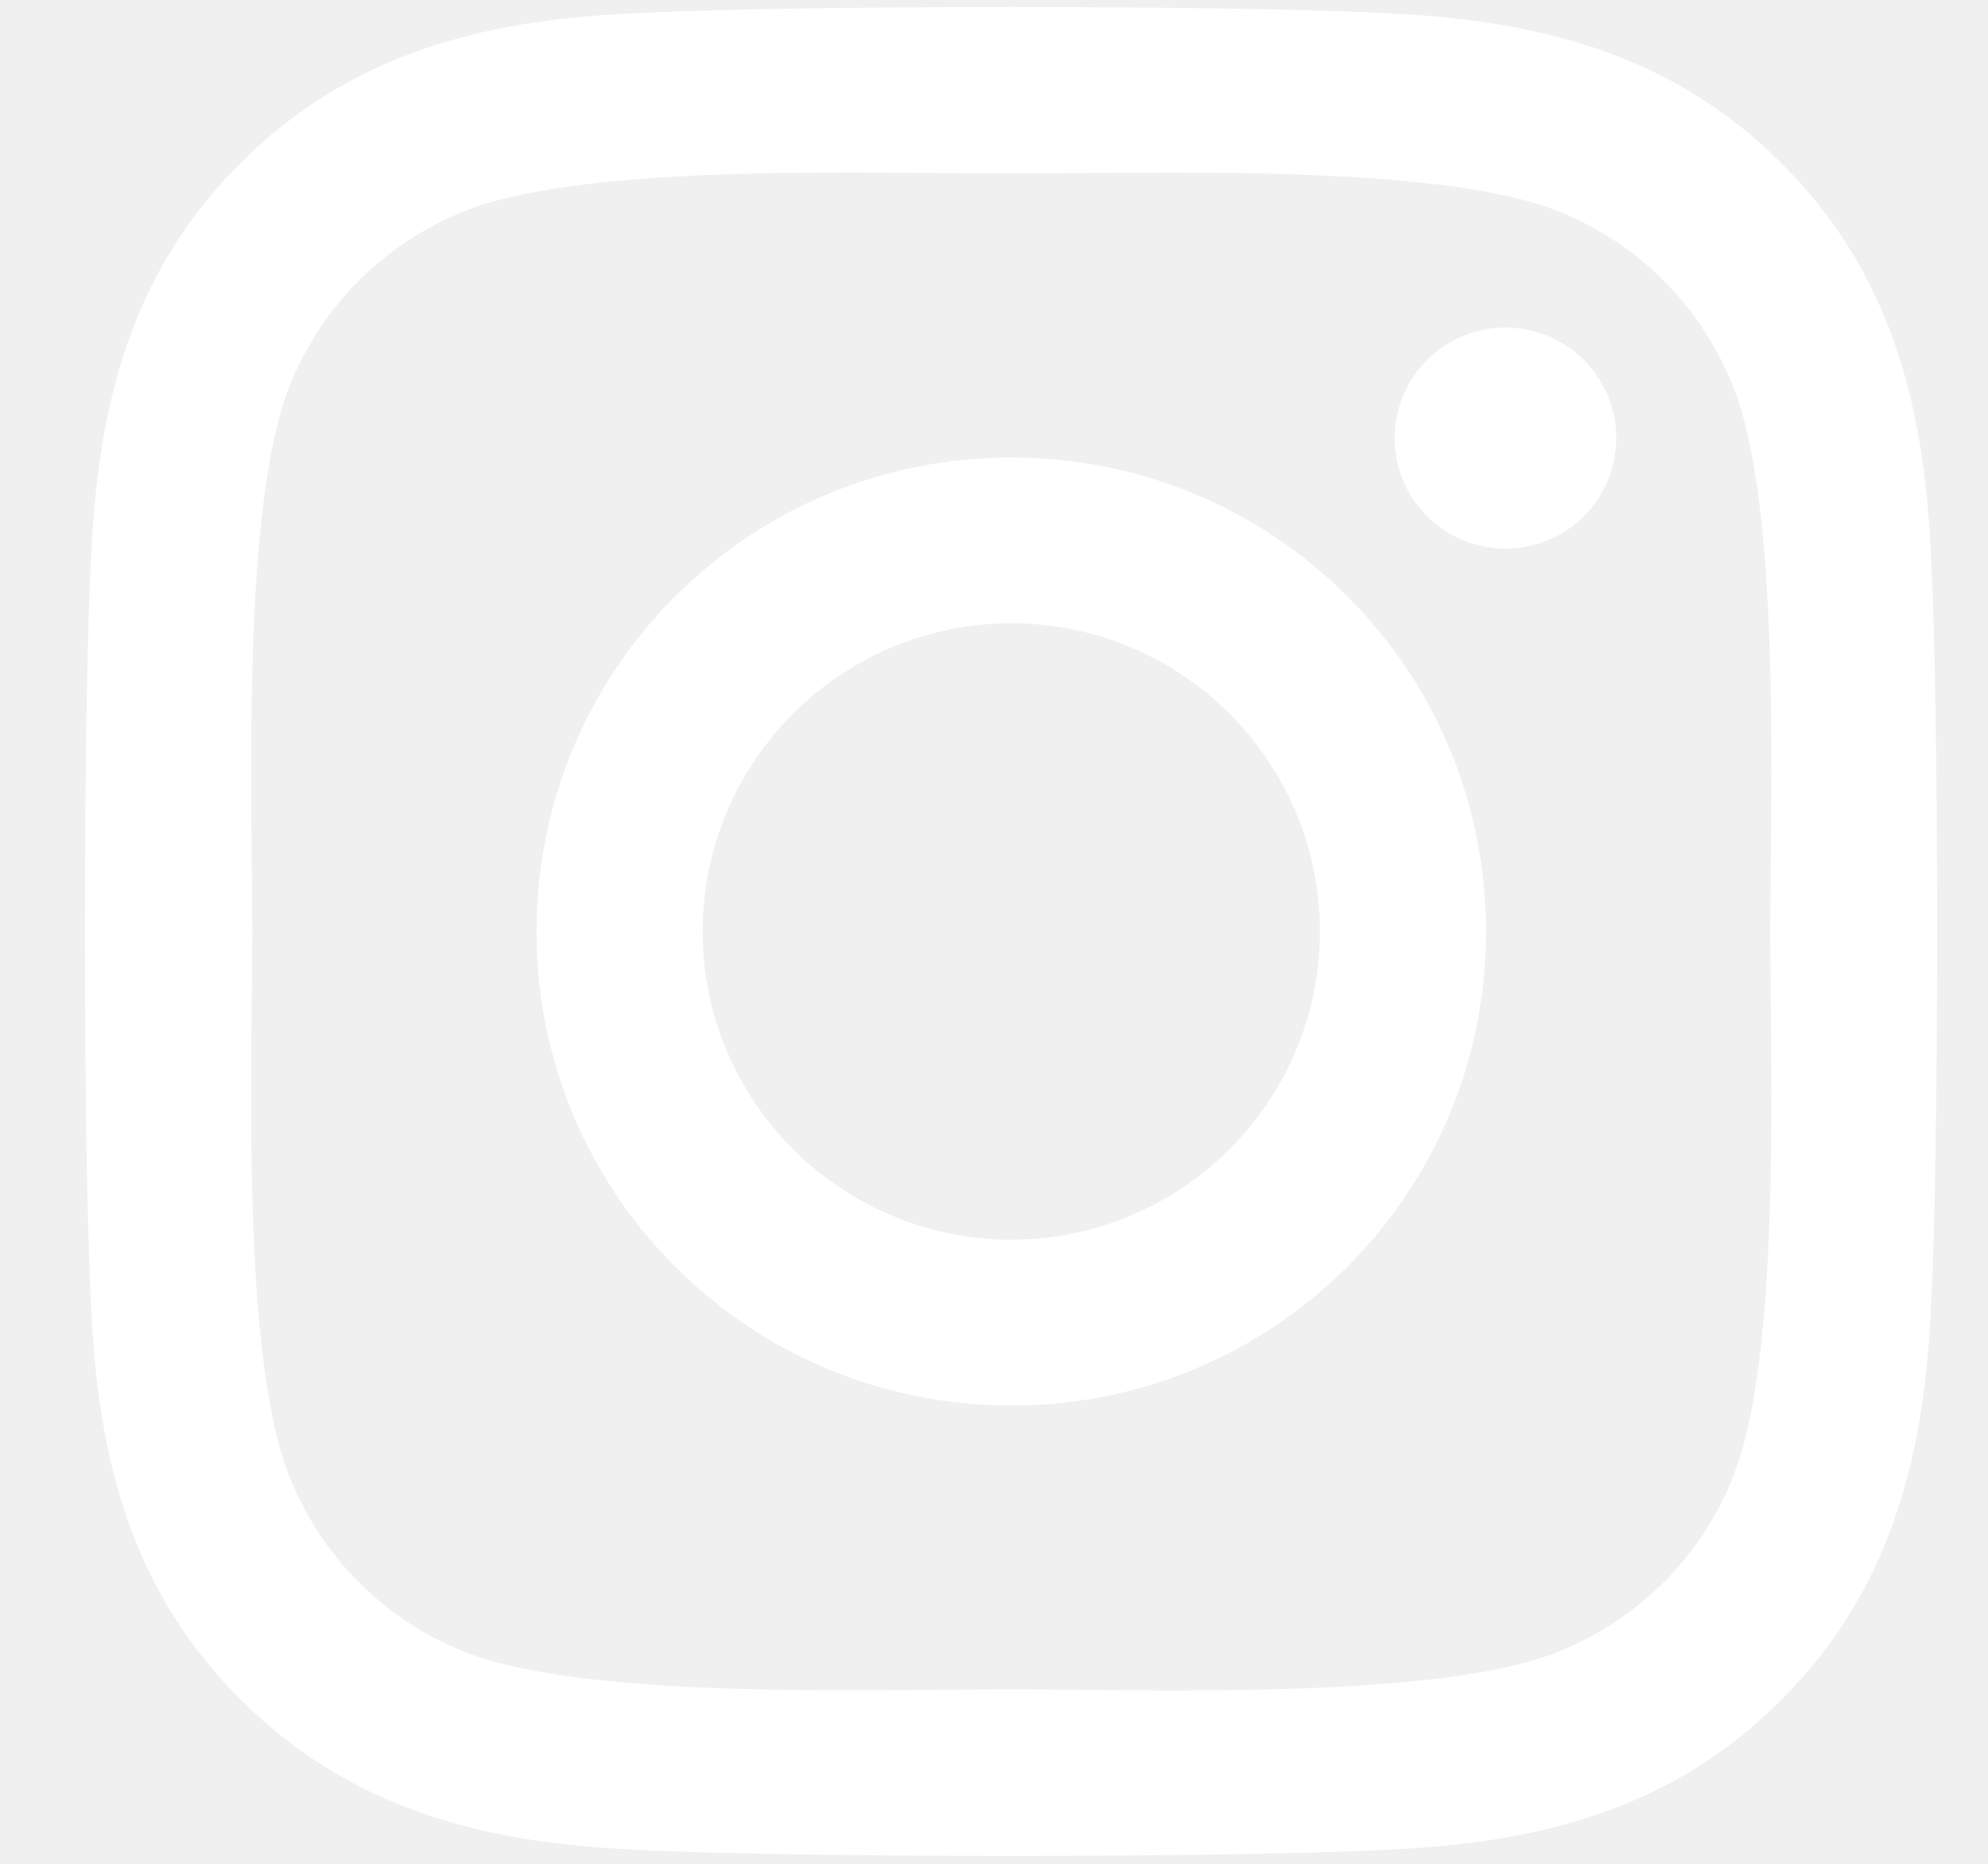
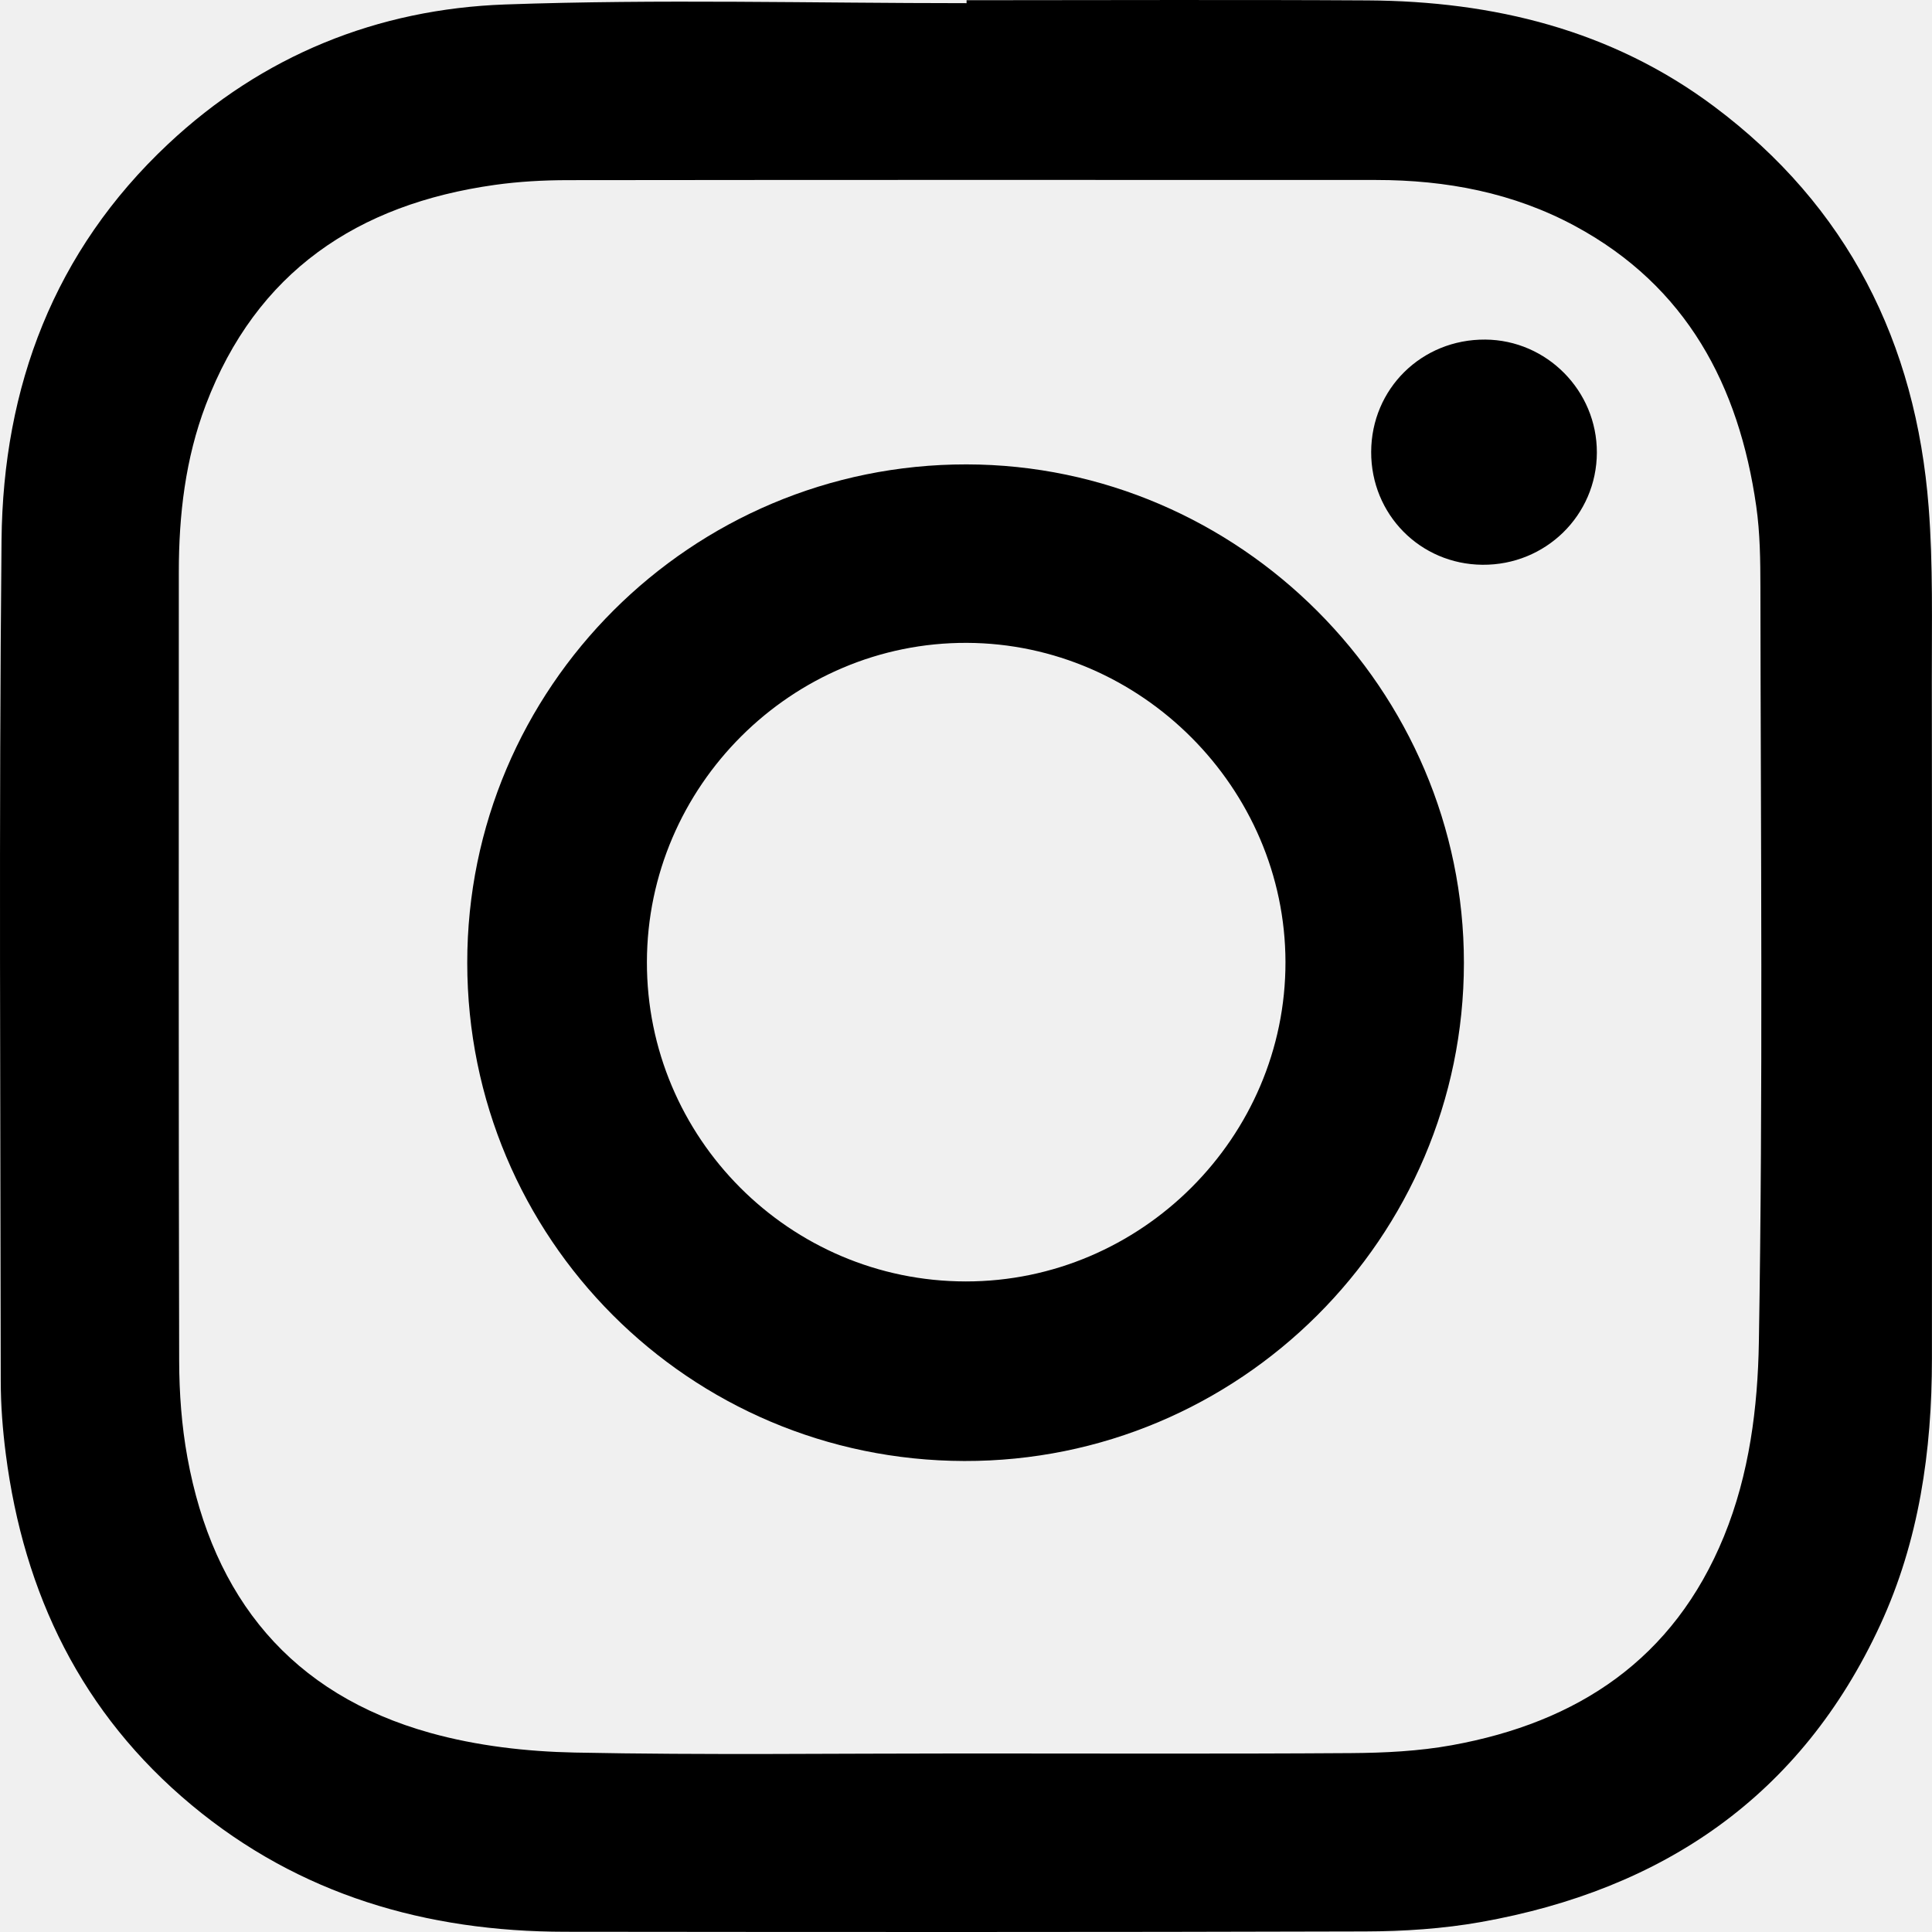
- <svg xmlns="http://www.w3.org/2000/svg" width="16" height="15" viewBox="0 0 16 15" fill="none">
-   <path d="M8.139 3.682C6.024 3.682 4.318 5.385 4.318 7.497C4.318 9.608 6.024 11.312 8.139 11.312C10.254 11.312 11.96 9.608 11.96 7.497C11.96 5.385 10.254 3.682 8.139 3.682ZM8.139 9.977C6.772 9.977 5.655 8.865 5.655 7.497C5.655 6.129 6.769 5.016 8.139 5.016C9.509 5.016 10.623 6.129 10.623 7.497C10.623 8.865 9.506 9.977 8.139 9.977ZM13.008 3.526C13.008 4.02 12.609 4.415 12.117 4.415C11.621 4.415 11.225 4.017 11.225 3.526C11.225 3.034 11.624 2.636 12.117 2.636C12.609 2.636 13.008 3.034 13.008 3.526ZM15.539 4.429C15.482 3.237 15.209 2.181 14.335 1.311C13.463 0.441 12.406 0.169 11.212 0.109C9.981 0.039 6.293 0.039 5.063 0.109C3.872 0.165 2.815 0.438 1.94 1.308C1.065 2.177 0.796 3.233 0.736 4.425C0.666 5.654 0.666 9.336 0.736 10.565C0.793 11.757 1.065 12.812 1.94 13.682C2.815 14.552 3.869 14.825 5.063 14.884C6.293 14.954 9.981 14.954 11.212 14.884C12.406 14.828 13.463 14.556 14.335 13.682C15.206 12.812 15.479 11.757 15.539 10.565C15.608 9.336 15.608 5.657 15.539 4.429ZM13.949 11.883C13.69 12.534 13.187 13.035 12.532 13.297C11.551 13.686 9.223 13.596 8.139 13.596C7.055 13.596 4.723 13.682 3.746 13.297C3.094 13.038 2.592 12.537 2.329 11.883C1.94 10.903 2.03 8.579 2.03 7.497C2.03 6.414 1.943 4.087 2.329 3.111C2.588 2.46 3.091 1.958 3.746 1.696C4.727 1.308 7.055 1.397 8.139 1.397C9.223 1.397 11.555 1.311 12.532 1.696C13.184 1.955 13.686 2.456 13.949 3.111C14.338 4.09 14.248 6.414 14.248 7.497C14.248 8.579 14.338 10.907 13.949 11.883Z" fill="white" />
+ <svg xmlns="http://www.w3.org/2000/svg" enable-background="new 0 0 1024 1024" height="1024px" id="Layer_1" version="1.1" viewBox="0 0 1024 1024" width="1024px" xml:space="preserve">
+   <g>
+     <g>
+       <path clip-rule="evenodd" d="M512.305,0.122c70.856,0,141.717-0.328,212.571,0.094     c66.662,0.398,129.269,15.6,183.515,56.125c70.84,52.923,107.091,125.214,113.838,212.445c2.376,30.7,1.637,61.667,1.677,92.512     c0.161,119.619,0.072,239.239,0.059,358.86c-0.005,48.856-6.799,96.557-27.473,141.232     c-41.938,90.623-115.091,140.165-211.608,157.334c-20.125,3.579-40.886,4.916-61.359,4.977     c-141.333,0.417-282.669,0.321-424.003,0.174c-73.495-0.075-140.713-19.483-197.994-67.166     c-58.197-48.439-88.907-111.793-98.46-186.071c-1.648-12.811-2.657-25.805-2.669-38.714     C0.261,583.352-0.636,434.771,0.82,286.214c0.796-81.166,27.822-153.13,88.244-209.835     c50.119-47.032,111.04-71.607,178.739-74.012c81.404-2.892,162.991-0.685,244.499-0.685     C512.303,1.161,512.303,0.641,512.305,0.122z M511.505,929.369c68.18,0,136.358,0.274,204.534-0.188     c17.83-0.121,35.919-1.007,53.414-4.171c66.827-12.081,117.634-45.6,144.26-110.67c13.528-33.055,17.946-68.524,18.522-102.876     c2.237-133.271,0.976-266.602,0.819-399.911c-0.018-14.442-0.174-29.045-2.217-43.295     c-9.163-63.988-36.903-116.435-95.792-148.329c-32.869-17.801-68.551-24.522-105.64-24.534     c-142.831-0.042-285.662-0.084-428.492,0.087c-12.908,0.016-25.93,0.73-38.702,2.525     c-72.746,10.214-126.329,46.066-153.145,116.6c-10.822,28.463-14.28,58.288-14.286,88.569     c-0.021,139.403-0.155,278.803,0.183,418.208c0.041,17.055,1.313,34.355,4.366,51.114     c13.543,74.355,55.004,125.461,128.843,146.011c24.606,6.845,50.909,9.868,76.522,10.384     C373.608,930.277,442.565,929.364,511.505,929.369z" fill-rule="evenodd" />
+       <path clip-rule="evenodd" d="M775.903,510.369c-0.064,145.777-119.005,264.347-264.821,263.991     c-145.871-0.353-263.345-118.096-263.43-264.029C247.567,364.56,366.331,245.98,512.255,246.139     C656.921,246.295,775.968,365.605,775.903,510.369z M511.878,679.188c93.007,0.071,169.609-76.475,169.448-169.325     c-0.161-92.206-76.568-168.757-168.818-169.132c-92.873-0.377-169.438,75.935-169.635,169.074     C342.677,603.077,418.542,679.114,511.878,679.188z" fill-rule="evenodd" />
+       <path clip-rule="evenodd" d="M785.693,299.338c-33.019-0.295-59.047-26.717-58.941-59.832     c0.104-33.491,26.785-59.75,60.471-59.52c32.644,0.226,59.246,27.168,59.147,59.904     C846.27,273.09,819.174,299.637,785.693,299.338z" fill-rule="evenodd" />
+     </g>
+   </g>
</svg>
